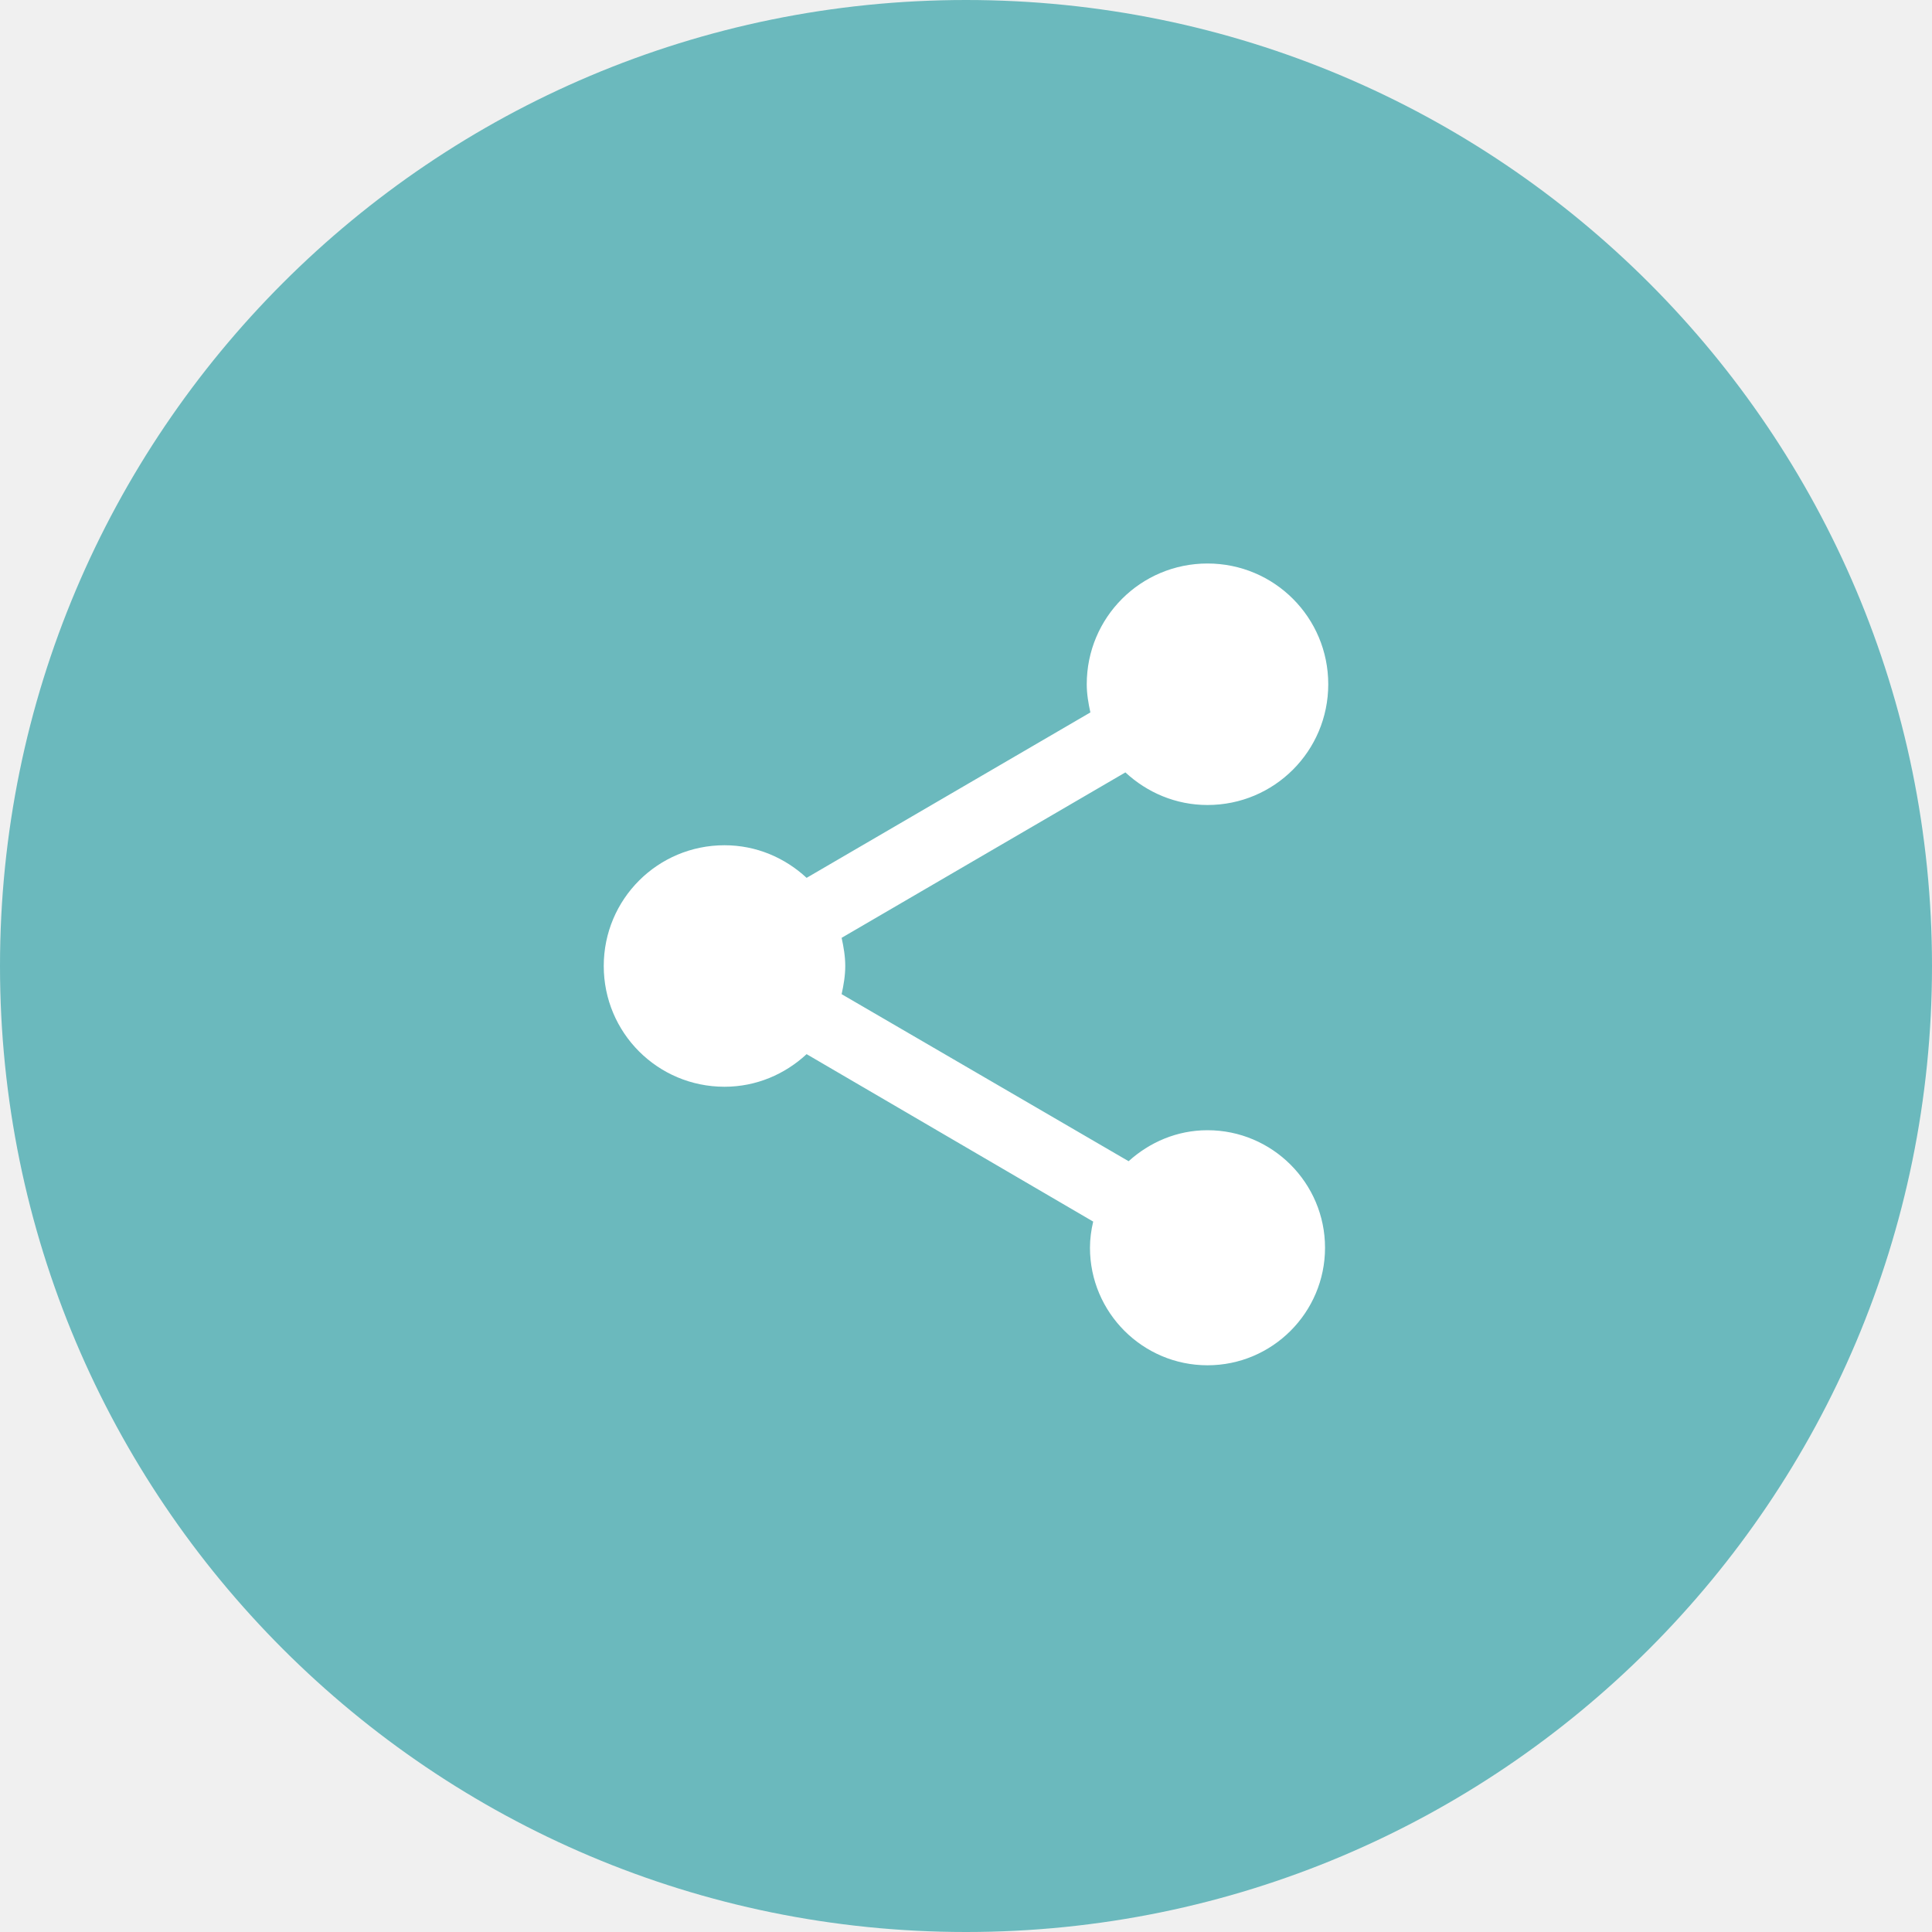
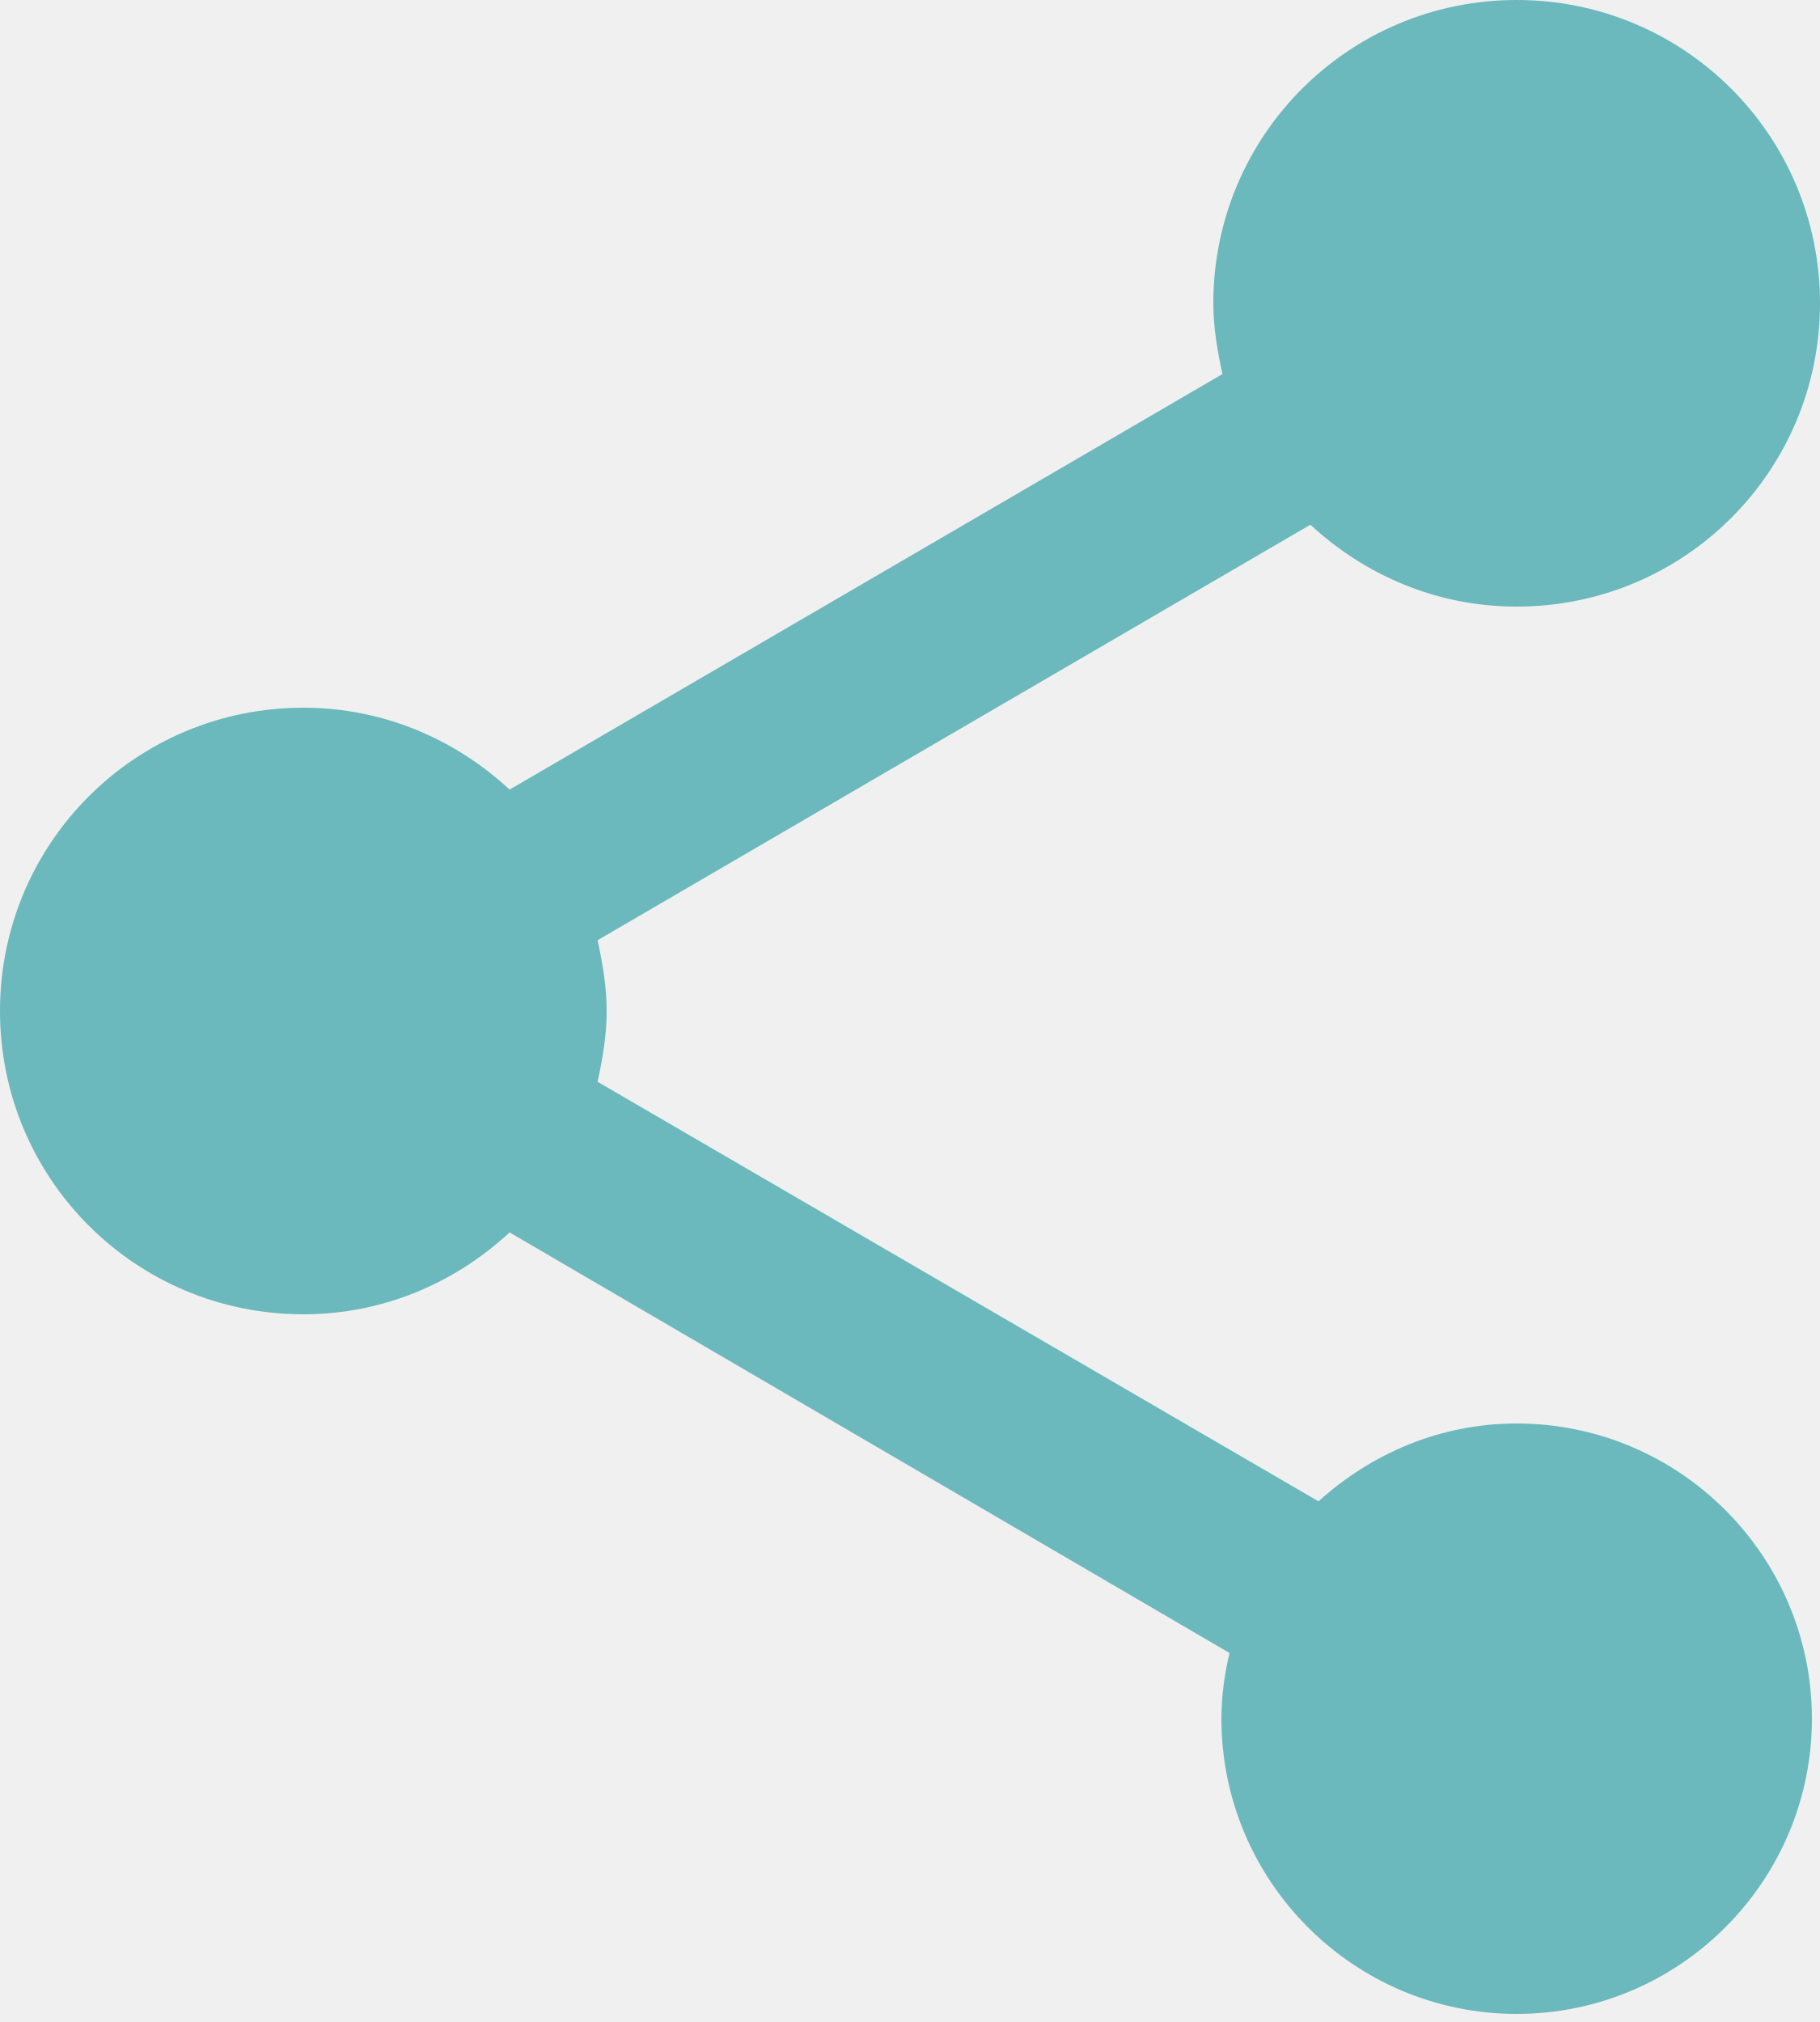
- <svg xmlns="http://www.w3.org/2000/svg" width="48" height="48" viewBox="0 0 48 48" fill="none">
-   <path d="M0 24C0 10.745 10.745 0 24 0C37.255 0 48 10.745 48 24C48 37.255 37.255 48 24 48C10.745 48 0 37.255 0 24Z" fill="#6BB9BD" />
-   <path d="M30 28.08C29.24 28.08 28.56 28.38 28.04 28.85L20.91 24.7C20.96 24.47 21 24.24 21 24C21 23.76 20.96 23.53 20.91 23.3L27.96 19.19C28.5 19.69 29.21 20 30 20C31.66 20 33 18.66 33 17C33 15.34 31.66 14 30 14C28.34 14 27 15.34 27 17C27 17.24 27.04 17.47 27.09 17.7L20.04 21.81C19.5 21.31 18.79 21 18 21C16.34 21 15 22.34 15 24C15 25.66 16.34 27 18 27C18.79 27 19.5 26.69 20.04 26.19L27.16 30.35C27.11 30.56 27.08 30.78 27.08 31C27.08 32.61 28.39 33.92 30 33.92C31.61 33.92 32.92 32.61 32.92 31C32.92 29.39 31.61 28.08 30 28.08Z" fill="white" />
+ <svg xmlns="http://www.w3.org/2000/svg" width="18" height="20" viewBox="0 0 18 20" fill="none">
+   <path d="M15 14.08C14.24 14.08 13.56 14.38 13.04 14.85L5.91 10.7C5.96 10.47 6 10.24 6 10C6 9.76 5.96 9.53 5.91 9.3L12.96 5.19C13.5 5.69 14.21 6 15 6C16.66 6 18 4.66 18 3C18 1.34 16.66 0 15 0C13.34 0 12 1.34 12 3C12 3.24 12.04 3.47 12.09 3.7L5.04 7.81C4.5 7.31 3.79 7 3 7C1.34 7 0 8.34 0 10C0 11.66 1.34 13 3 13C3.79 13 4.5 12.69 5.04 12.19L12.16 16.35C12.11 16.56 12.08 16.78 12.08 17C12.08 18.61 13.39 19.92 15 19.92C16.61 19.92 17.92 18.61 17.92 17C17.92 15.39 16.61 14.08 15 14.08Z" fill="#6BB9BD" />
</svg>
